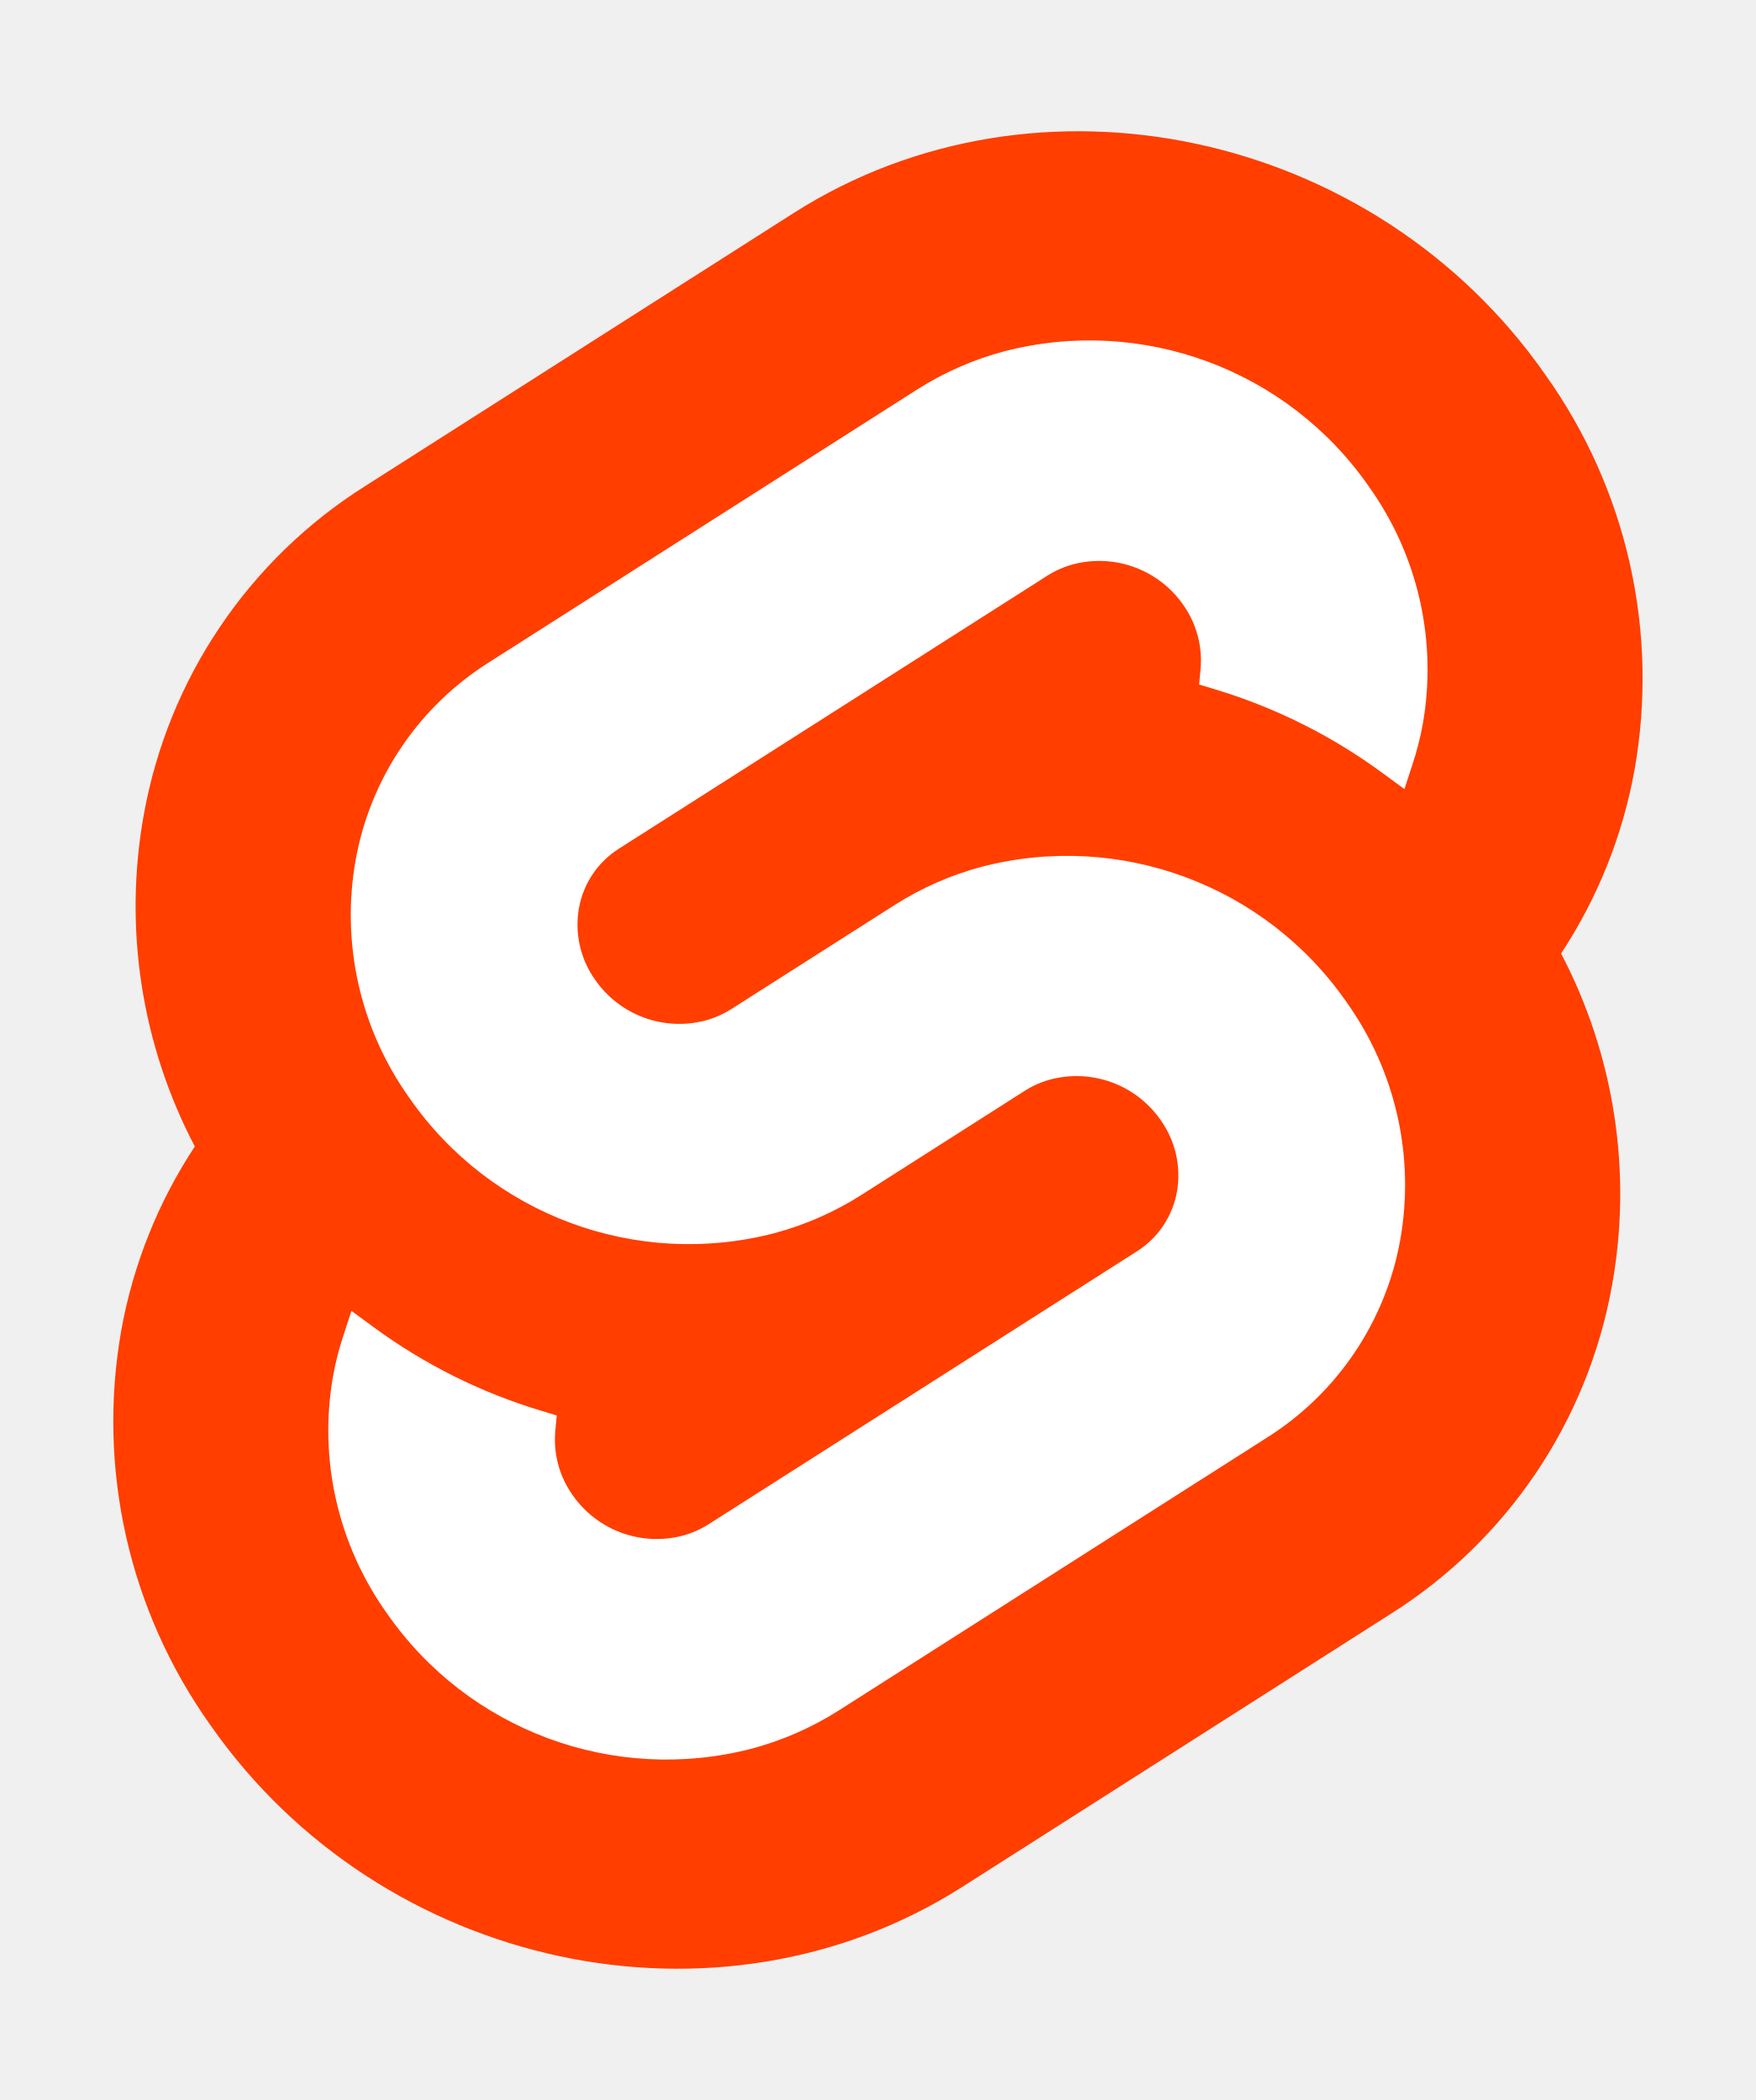
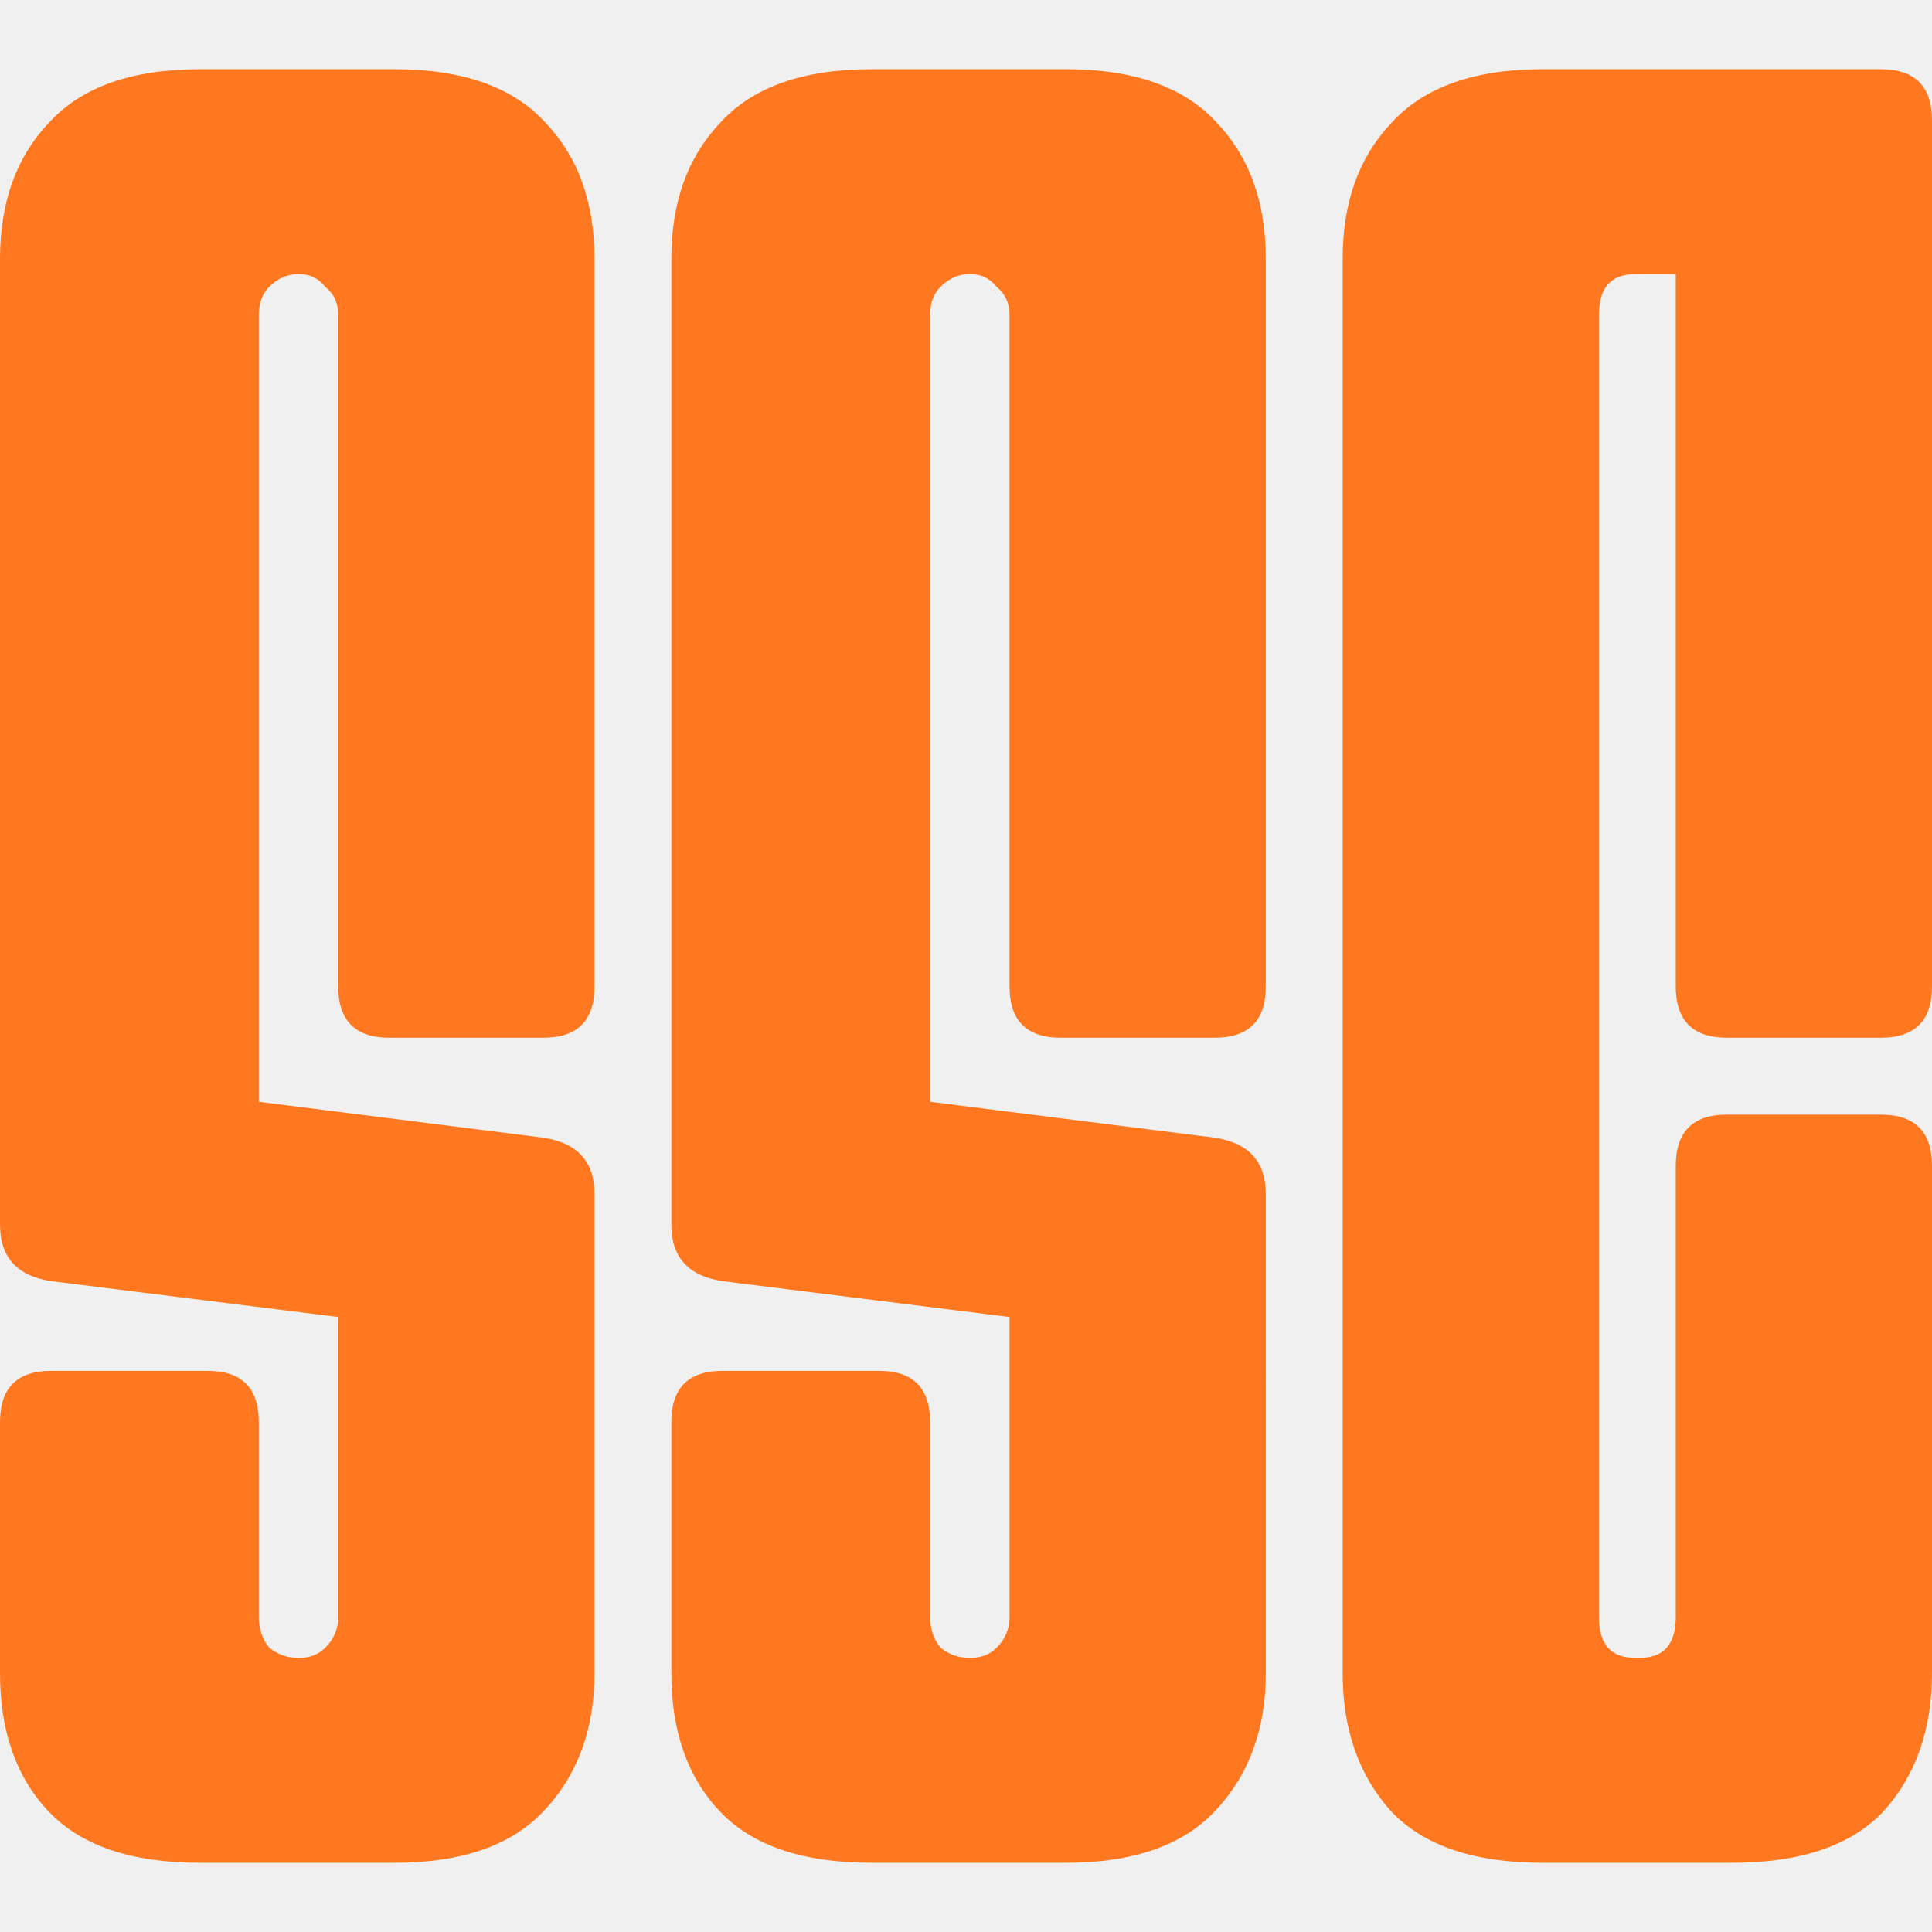
- <svg xmlns="http://www.w3.org/2000/svg" width="107" height="128" viewBox="0 0 107 128">
-   <path d="M94.157 22.819c-10.4-14.885-30.94-19.297-45.792-9.835L22.282 29.608A29.92 29.92 0 0 0 8.764 49.65a31.5 31.5 0 0 0 3.108 20.231 30 30 0 0 0-4.477 11.183 31.9 31.9 0 0 0 5.448 24.116c10.402 14.887 30.942 19.297 45.791 9.835l26.083-16.624A29.92 29.92 0 0 0 98.235 78.35a31.53 31.53 0 0 0-3.105-20.232 30 30 0 0 0 4.474-11.182 31.88 31.88 0 0 0-5.447-24.116" style="fill:#ff3e00" />
-   <path d="M45.817 106.582a20.72 20.72 0 0 1-22.237-8.243 19.17 19.17 0 0 1-3.277-14.503 18 18 0 0 1 .624-2.435l.49-1.498 1.337.981a33.6 33.6 0 0 0 10.203 5.098l.97.294-.09.968a5.85 5.85 0 0 0 1.052 3.878 6.24 6.24 0 0 0 6.695 2.485 5.8 5.8 0 0 0 1.603-.704L69.27 76.28a5.43 5.43 0 0 0 2.45-3.631 5.8 5.8 0 0 0-.987-4.371 6.24 6.24 0 0 0-6.698-2.487 5.7 5.7 0 0 0-1.6.704l-9.953 6.345a19 19 0 0 1-5.296 2.326 20.72 20.72 0 0 1-22.237-8.243 19.17 19.17 0 0 1-3.277-14.502 17.99 17.99 0 0 1 8.13-12.052l26.081-16.623a19 19 0 0 1 5.3-2.329 20.72 20.72 0 0 1 22.237 8.243 19.17 19.17 0 0 1 3.277 14.503 18 18 0 0 1-.624 2.435l-.49 1.498-1.337-.98a33.6 33.6 0 0 0-10.203-5.1l-.97-.294.09-.968a5.86 5.86 0 0 0-1.052-3.878 6.24 6.24 0 0 0-6.696-2.485 5.8 5.8 0 0 0-1.602.704L37.73 51.72a5.42 5.42 0 0 0-2.449 3.63 5.79 5.79 0 0 0 .986 4.372 6.24 6.24 0 0 0 6.698 2.486 5.8 5.8 0 0 0 1.602-.704l9.952-6.342a19 19 0 0 1 5.295-2.328 20.72 20.72 0 0 1 22.237 8.242 19.17 19.17 0 0 1 3.277 14.503 18 18 0 0 1-8.13 12.053l-26.081 16.622a19 19 0 0 1-5.3 2.328" style="fill:#fff" />
+ <svg xmlns="http://www.w3.org/2000/svg" width="128" height="128" viewBox="0 0 128 128" fill="#ff7820">
+   <path d="M111.024 18.165h-2.717q-2.376 0-2.376 2.716v86.238q0 2.717 2.376 2.717h.34q2.377 0 2.377-2.717V77.241q0-3.395 3.395-3.395h10.186q3.395 0 3.395 3.395v33.613q0 5.602-3.226 9.167-3.225 3.395-10.016 3.395h-12.562q-6.79 0-10.016-3.395-3.225-3.565-3.225-9.167V17.146q0-5.602 3.225-8.997 3.226-3.565 10.016-3.565h22.409q3.395 0 3.395 3.395v57.38q0 3.394-3.395 3.394h-10.186q-3.395 0-3.395-3.395z" />
+   <path d="M83.862 110.854q0 5.602-3.395 9.167-3.226 3.395-9.846 3.395H57.719q-6.79 0-10.016-3.395t-3.226-9.167V94.218q0-3.396 3.396-3.396h10.355q3.395 0 3.395 3.396v12.901q0 1.189.68 2.037.848.68 1.867.68h.17q1.018 0 1.697-.68.849-.848.849-2.037V87.257l-19.013-2.376q-3.396-.51-3.396-3.735v-64q0-5.602 3.226-8.997 3.225-3.565 10.016-3.565H70.62q6.79 0 10.016 3.565 3.225 3.395 3.225 8.997v48.212q0 3.395-3.395 3.395H70.28q-3.395 0-3.395-3.395V20.881q0-1.189-.849-1.868-.679-.848-1.697-.848h-.17q-1.019 0-1.868.848-.679.68-.679 1.868v52.116l18.844 2.377q3.395.51 3.395 3.735z" />
+   <path d="M39.385 110.854q0 5.602-3.395 9.167-3.226 3.395-9.847 3.395H13.242q-6.79 0-10.016-3.395T0 110.854V94.218q0-3.396 3.395-3.396h10.356q3.395 0 3.395 3.396v12.901q0 1.189.68 2.037.848.68 1.867.68h.17q1.018 0 1.697-.68.849-.848.849-2.037V87.257L3.395 84.881Q0 84.37 0 81.146v-64q0-5.602 3.226-8.997Q6.45 4.584 13.242 4.584h12.901q6.79 0 10.016 3.565 3.226 3.395 3.226 8.997v48.212q0 3.395-3.395 3.395H25.804q-3.395 0-3.395-3.395V20.881q0-1.189-.85-1.868-.678-.848-1.697-.848h-.17q-1.018 0-1.867.848-.679.68-.679 1.868v52.116l18.844 2.377q3.395.51 3.395 3.735z" />
</svg>
